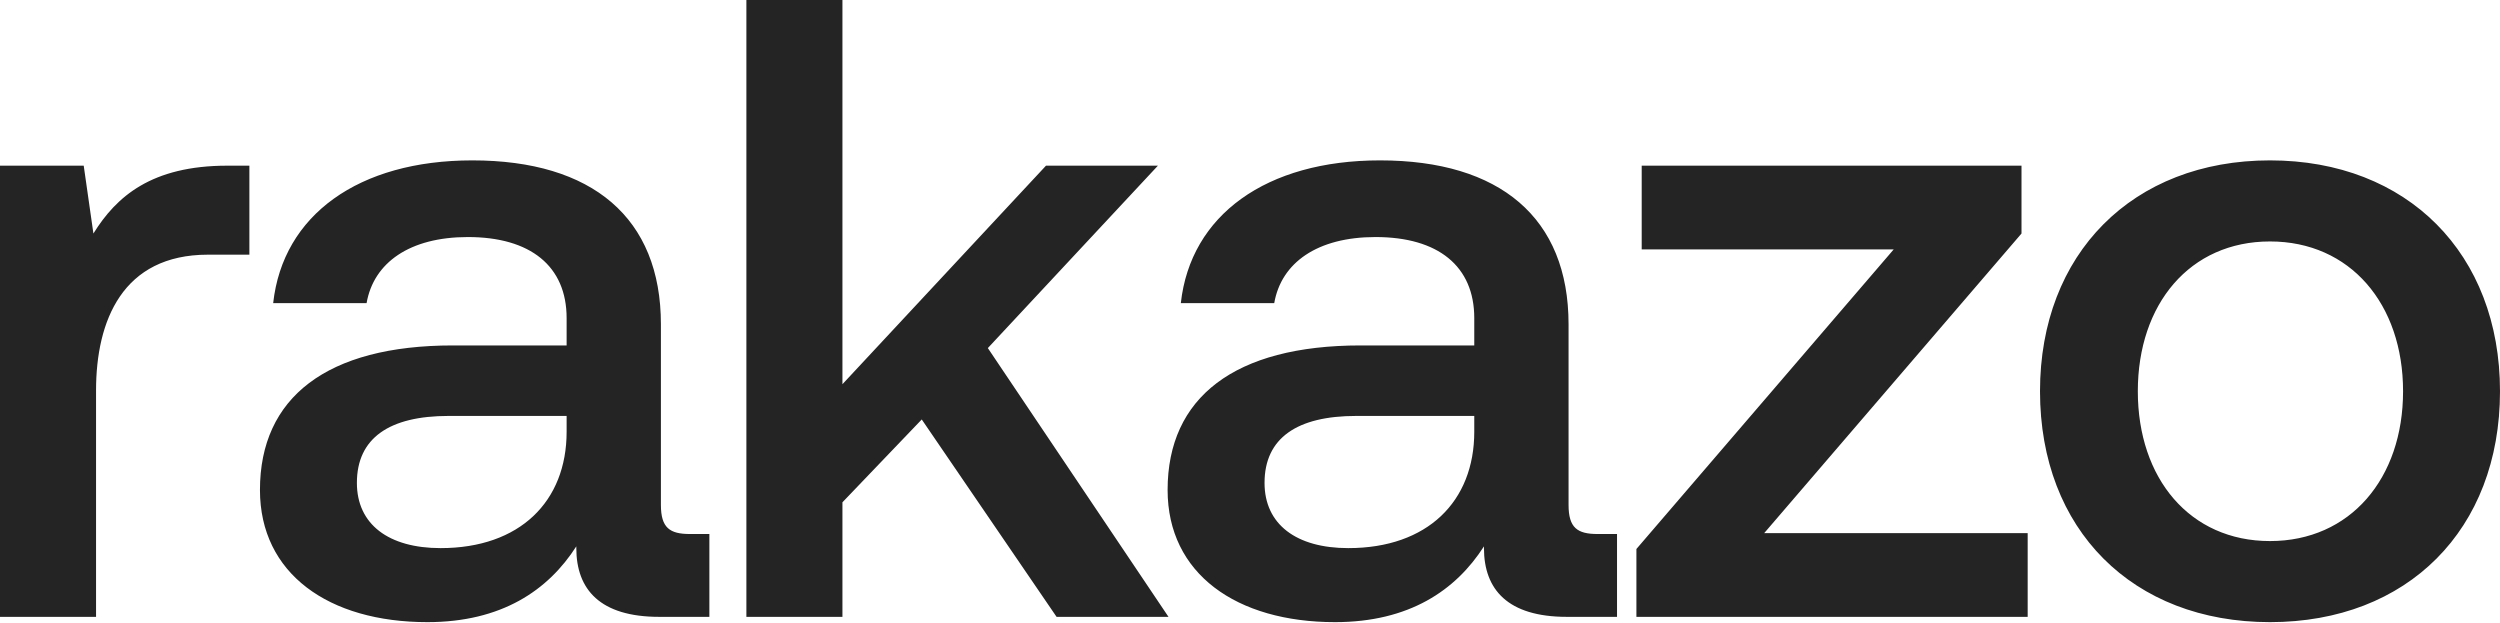
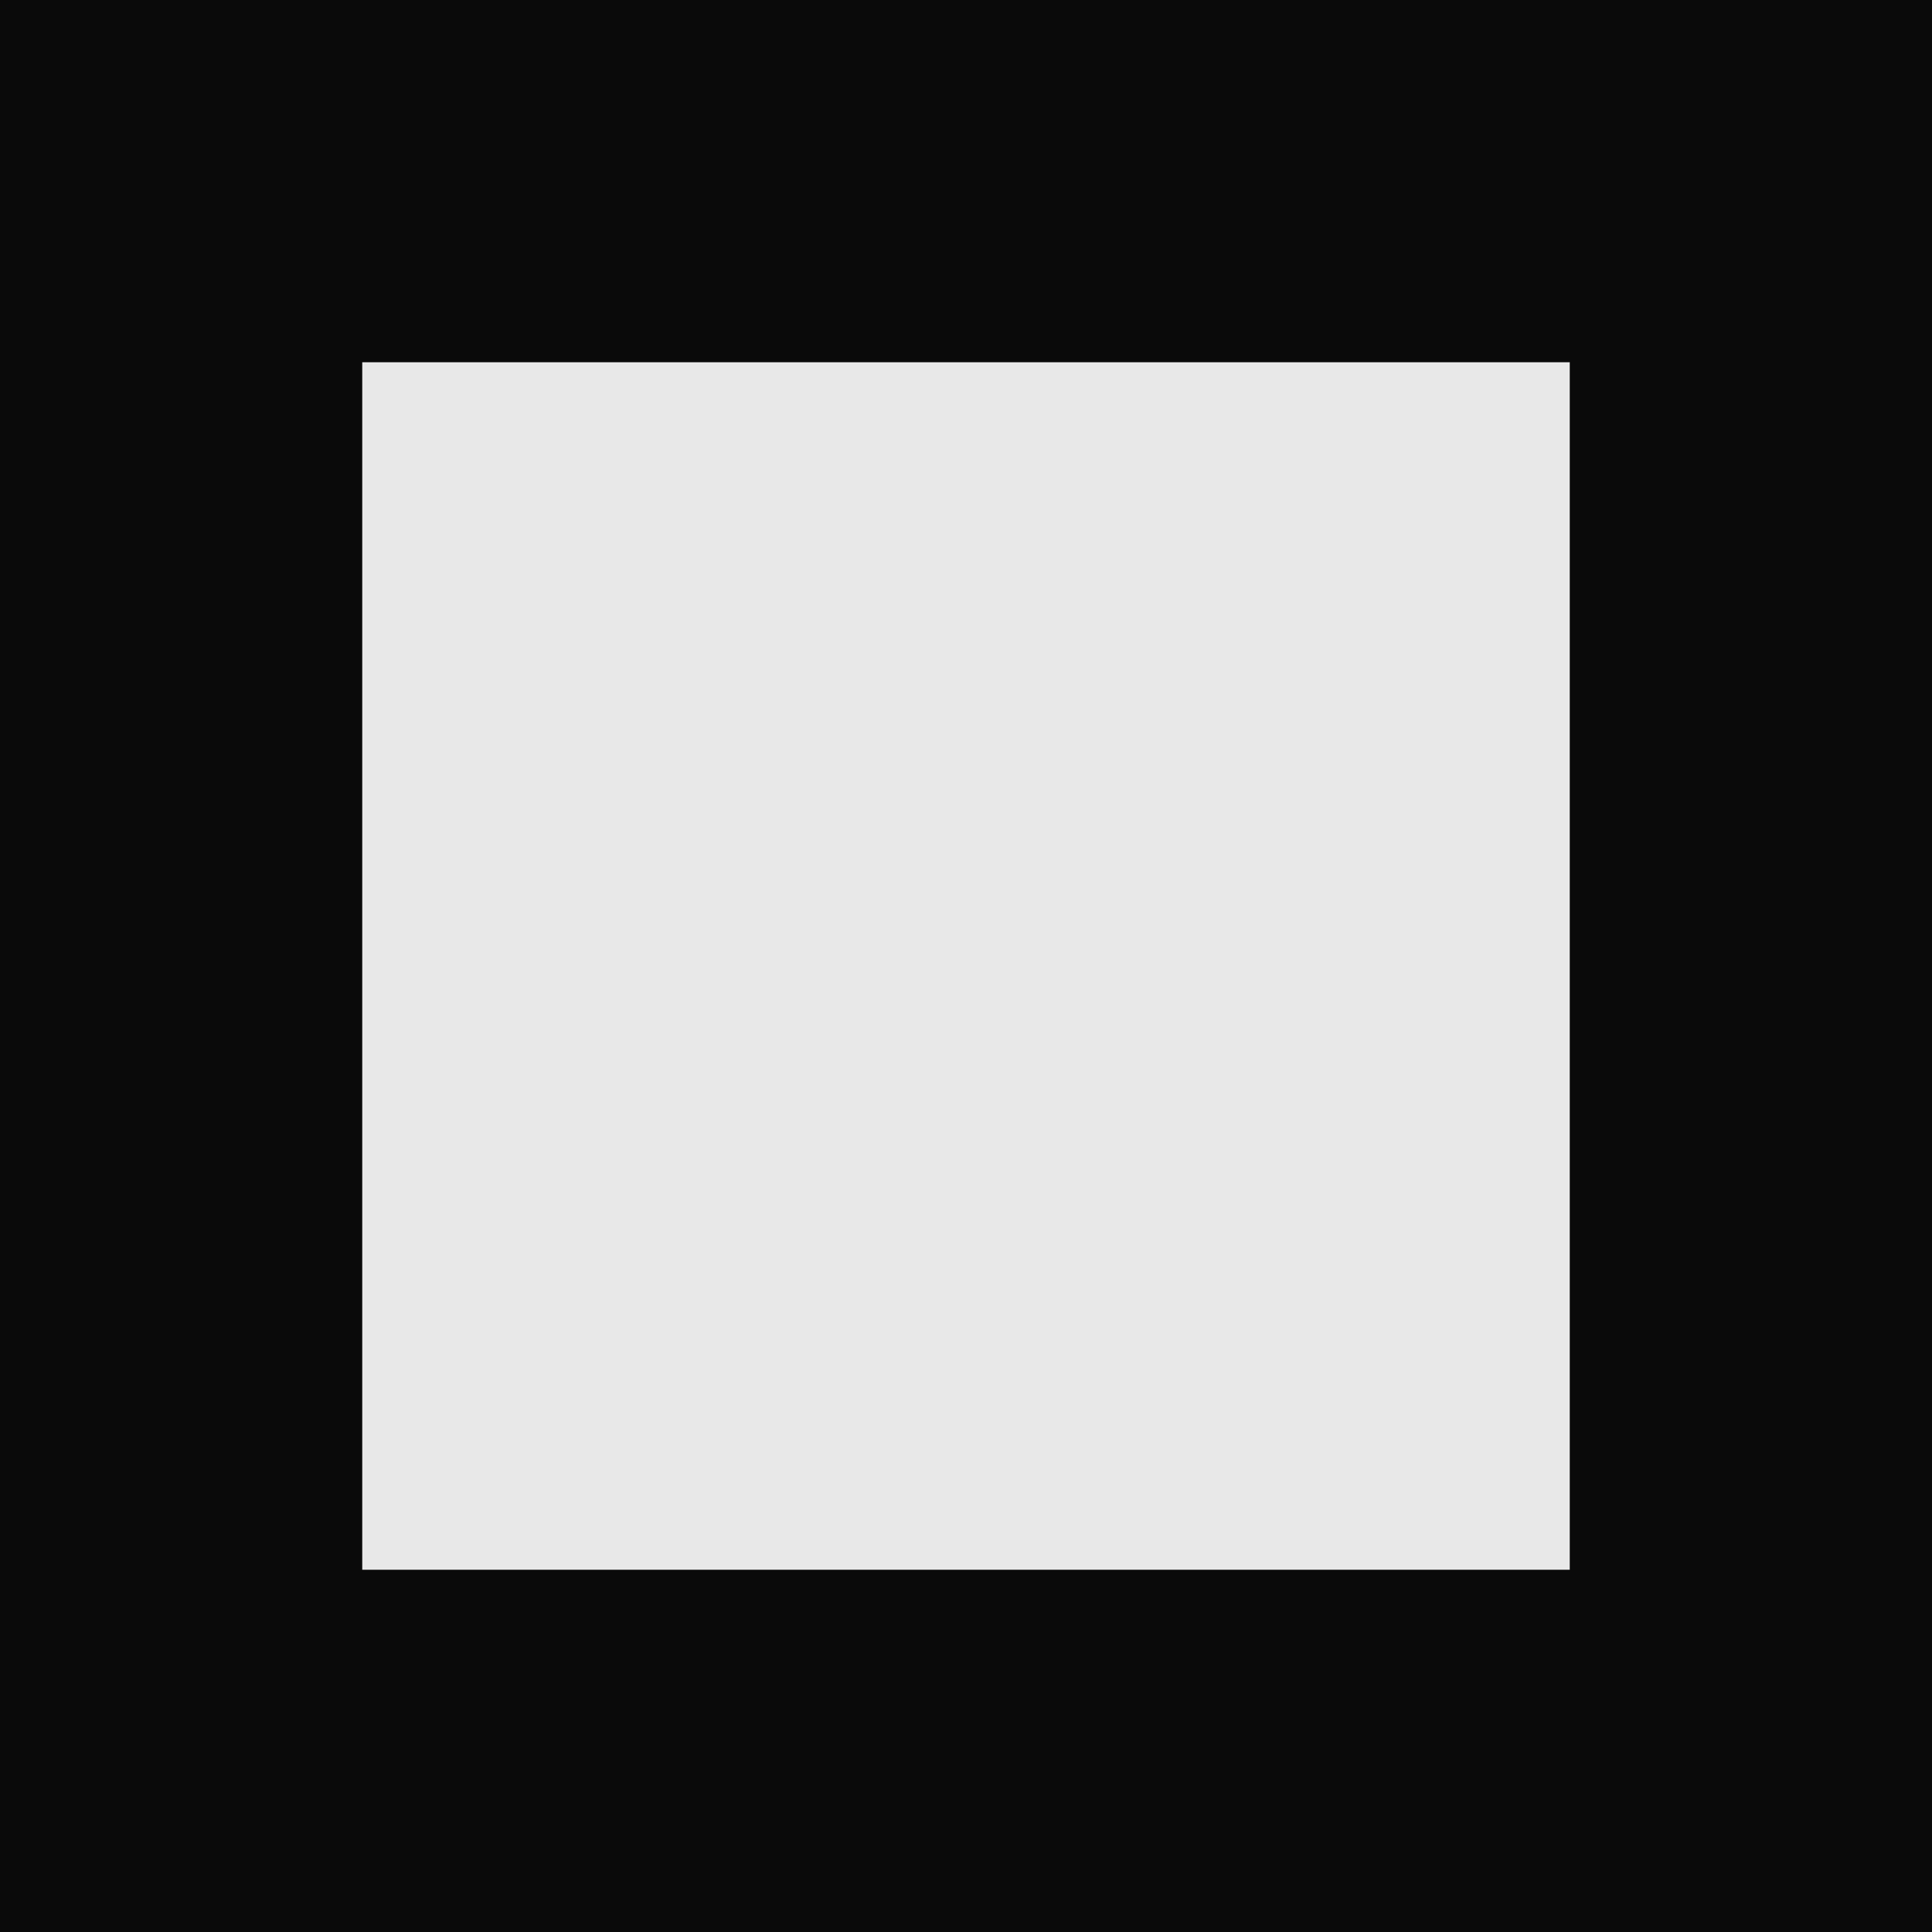
- <svg xmlns="http://www.w3.org/2000/svg" viewBox="56 -700 2837 706" width="283.7" height="70.6" fill="#242424">
-   <path d="M56 0H165V-257C165 -336 195 -411 292 -411H339V-512H314C228 -512 188 -477 162 -435L151 -512H56ZM541.0 6C625.0 6 678.0 -30 710.0 -80V-78C710.0 -31 737.0 0 804.0 0H861.0V-94H839.0C816.0 -94 806.0 -101 806.0 -127V-332C806.0 -453 728.0 -518 592.0 -518C463.0 -518 377.0 -456 366.0 -356H472.0C480.0 -402 521.0 -431 587.0 -431C658.0 -431 699.0 -398 699.0 -339V-308H570.0C427.0 -308 351.0 -249 351.0 -144C351.0 -49 429.0 6 541.0 6ZM556.0 -78C497.0 -78 461.0 -105 461.0 -152C461.0 -203 498.0 -228 565.0 -228H699.0V-210C699.0 -131 646.0 -78 556.0 -78ZM903.0 0H1012.0V-130L1102.0 -224L1255.0 0H1382.0L1177.0 -305L1370.0 -512H1243.0L1012.0 -264V-700H903.0ZM1571.0 6C1655.0 6 1708.0 -30 1740.0 -80V-78C1740.0 -31 1767.0 0 1834.0 0H1891.0V-94H1869.0C1846.0 -94 1836.0 -101 1836.0 -127V-332C1836.0 -453 1758.0 -518 1622.0 -518C1493.0 -518 1407.0 -456 1396.0 -356H1502.0C1510.0 -402 1551.0 -431 1617.0 -431C1688.0 -431 1729.0 -398 1729.0 -339V-308H1600.0C1457.0 -308 1381.0 -249 1381.0 -144C1381.0 -49 1459.0 6 1571.0 6ZM1586.0 -78C1527.0 -78 1491.0 -105 1491.0 -152C1491.0 -203 1528.0 -228 1595.0 -228H1729.0V-210C1729.0 -131 1676.0 -78 1586.0 -78ZM1913.0 0H2357.0V-95H2058.0L2350.0 -435V-512H1919.0V-417H2205.0L1913.0 -77ZM2632.0 6C2788.0 6 2893.0 -99 2893.0 -256C2893.0 -412 2788.0 -518 2632.0 -518C2476.0 -518 2371.0 -412 2371.0 -256C2371.0 -99 2476.0 6 2632.0 6ZM2632.0 -86C2541.0 -86 2482.0 -157 2482.0 -256C2482.0 -355 2541.0 -426 2632.0 -426C2723.0 -426 2783.0 -355 2783.0 -256C2783.0 -157 2723.0 -86 2632.0 -86Z" />
+ <svg xmlns="http://www.w3.org/2000/svg" viewBox="0 0 64 64" width="64" height="64">
+   <rect width="64" height="64" fill="#0A0A0A" />
+   <rect x="12" y="12" width="40" height="40" fill="#E8E8E8" />
</svg>
